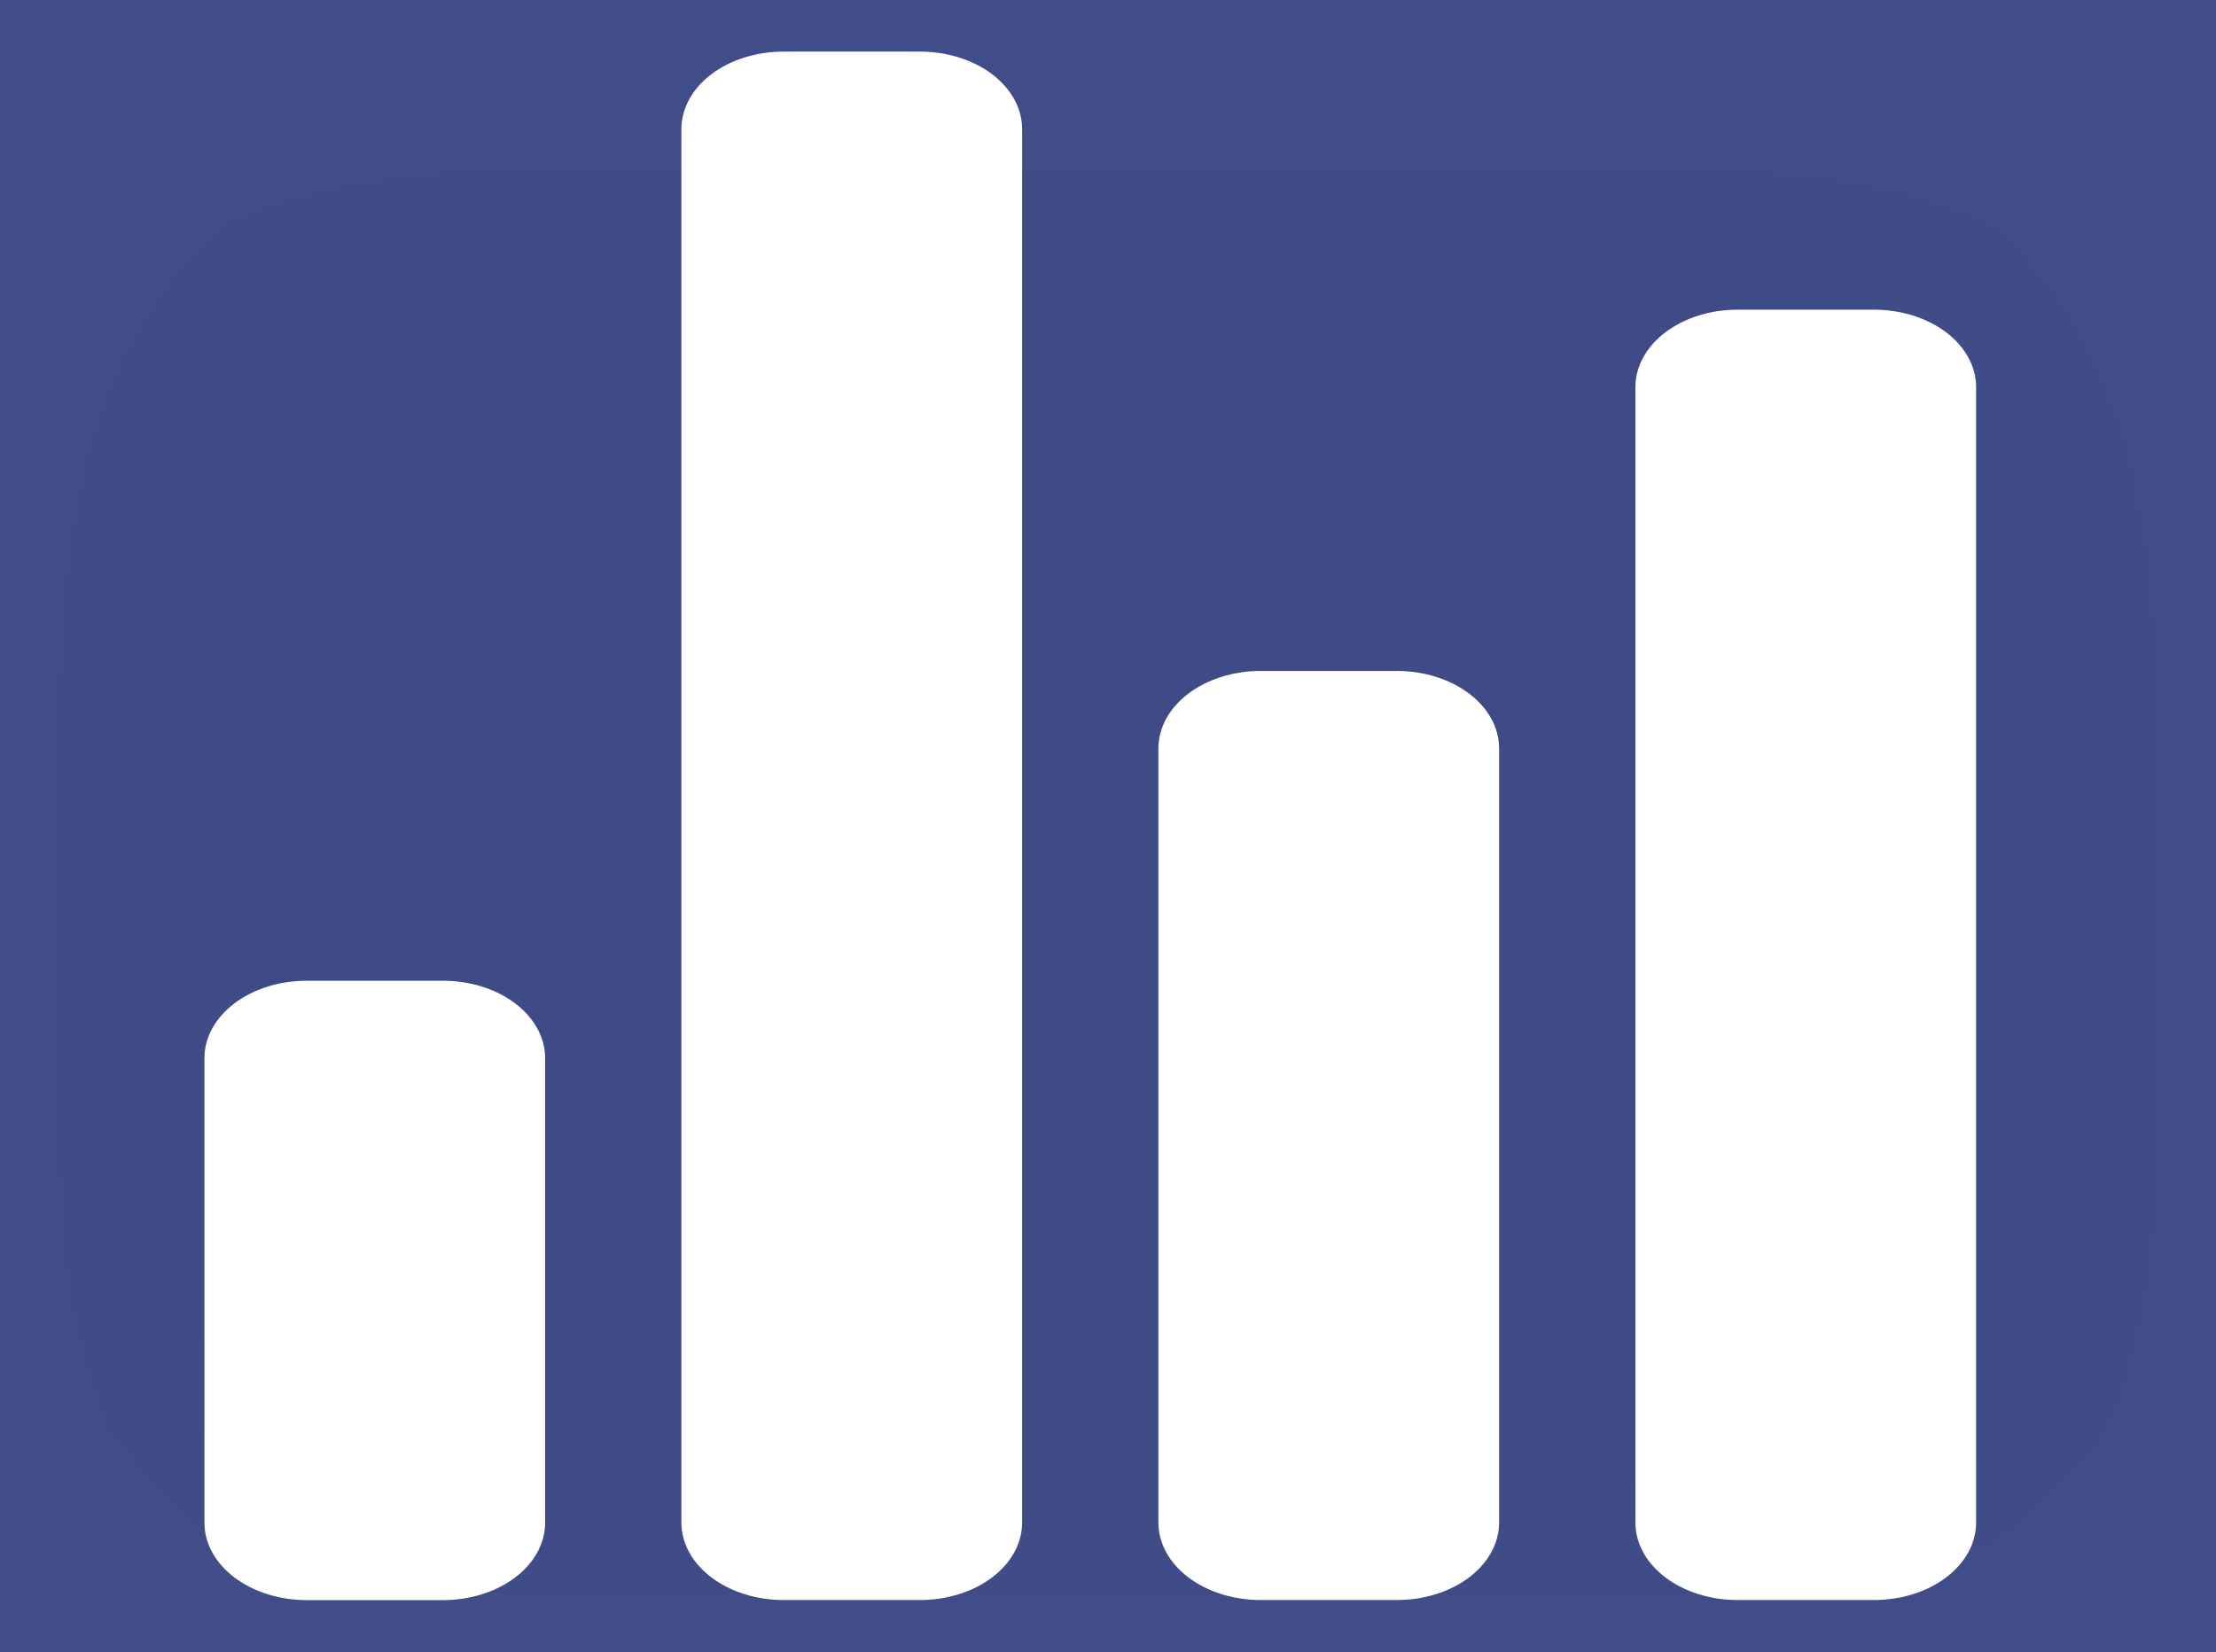
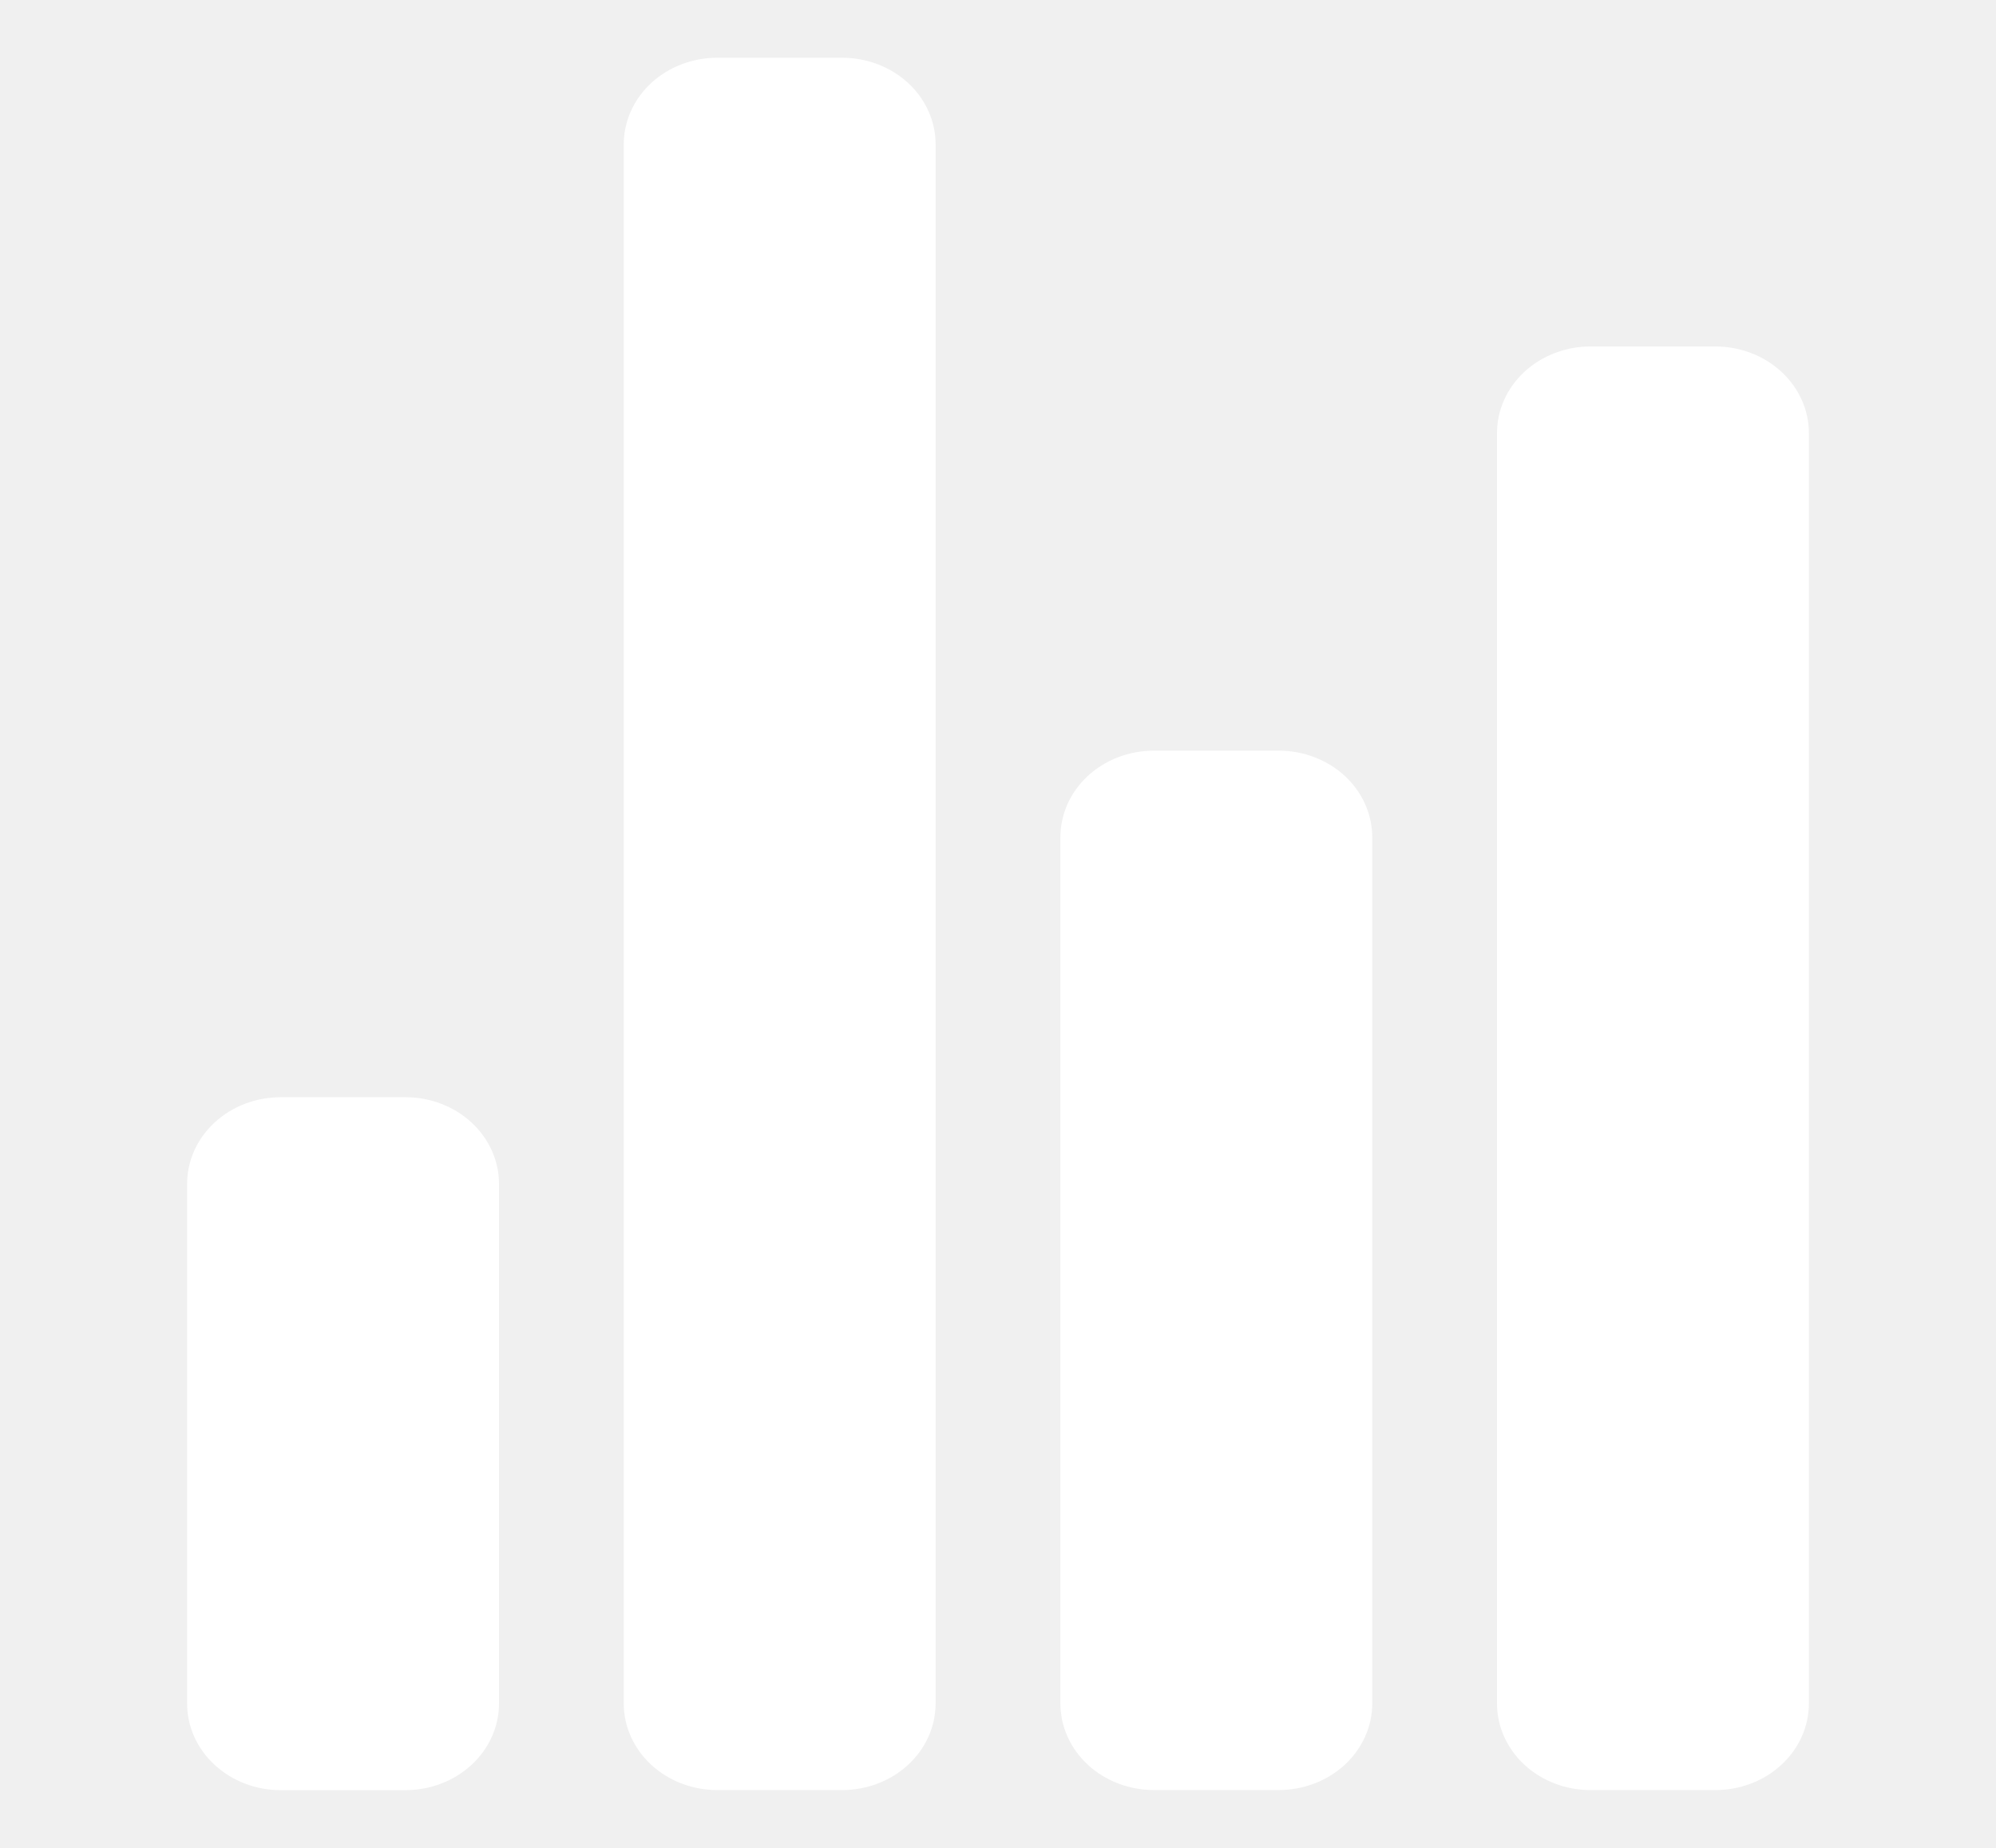
- <svg xmlns="http://www.w3.org/2000/svg" width="55" height="41" viewBox="0 0 55 41" fill="none">
-   <rect width="55" height="41" fill="#E5E5E5" />
-   <g clip-path="url(#clip0_0_1)">
-     <rect width="1925" height="1205" transform="translate(-25 -192)" fill="#D9DADA" />
-     <g filter="url(#filter0_d_0_1)">
-       <g opacity="0.7">
-         <g filter="url(#filter1_d_0_1)">
-           <path d="M-25 -192H292V1013H146.06H-25V-192Z" fill="#021266" />
-         </g>
-       </g>
-       <path d="M10.993 39.72H7.61C6.938 39.72 6.292 39.517 5.817 39.157C5.341 38.796 5.074 38.308 5.074 37.798V26.267C5.074 25.757 5.341 25.268 5.817 24.908C6.292 24.547 6.938 24.345 7.61 24.345H10.993C11.666 24.345 12.311 24.547 12.787 24.908C13.262 25.268 13.53 25.757 13.53 26.267V37.798C13.53 38.308 13.262 38.796 12.787 39.157C12.311 39.517 11.666 39.72 10.993 39.72V39.72Z" fill="white" />
-       <path d="M34.67 39.718H31.288C30.615 39.718 29.97 39.515 29.494 39.155C29.018 38.794 28.751 38.305 28.751 37.796V18.577C28.751 18.067 29.018 17.578 29.494 17.218C29.97 16.858 30.615 16.655 31.288 16.655H34.67C35.343 16.655 35.988 16.858 36.464 17.218C36.94 17.578 37.207 18.067 37.207 18.577V37.796C37.207 38.305 36.94 38.794 36.464 39.155C35.988 39.515 35.343 39.718 34.67 39.718V39.718Z" fill="white" />
-       <path d="M46.509 39.718H43.126C42.453 39.718 41.808 39.516 41.333 39.156C40.857 38.795 40.59 38.306 40.59 37.797V9.609C40.59 9.099 40.857 8.611 41.333 8.25C41.808 7.89 42.453 7.687 43.126 7.687H46.509C47.182 7.687 47.827 7.89 48.303 8.25C48.778 8.611 49.046 9.099 49.046 9.609V37.797C49.046 38.306 48.778 38.795 48.303 39.156C47.827 39.516 47.182 39.718 46.509 39.718V39.718Z" fill="white" />
-       <path d="M22.832 39.718H19.449C18.776 39.718 18.131 39.516 17.655 39.155C17.18 38.795 16.912 38.306 16.912 37.796V3.202C16.912 2.693 17.18 2.204 17.655 1.843C18.131 1.483 18.776 1.281 19.449 1.281H22.832C23.504 1.281 24.15 1.483 24.625 1.843C25.101 2.204 25.368 2.693 25.368 3.202V37.796C25.368 38.306 25.101 38.795 24.625 39.155C24.15 39.516 23.504 39.718 22.832 39.718V39.718Z" fill="white" />
-     </g>
-   </g>
-   <defs>
-     <filter id="filter0_d_0_1" x="-39" y="-201" width="345" height="1233" filterUnits="userSpaceOnUse" color-interpolation-filters="sRGB">
-       <feFlood flood-opacity="0" result="BackgroundImageFix" />
-       <feColorMatrix in="SourceAlpha" type="matrix" values="0 0 0 0 0 0 0 0 0 0 0 0 0 0 0 0 0 0 127 0" result="hardAlpha" />
-       <feOffset dy="5" />
-       <feGaussianBlur stdDeviation="7" />
-       <feColorMatrix type="matrix" values="0 0 0 0 0 0 0 0 0 0 0 0 0 0 0 0 0 0 0.05 0" />
-       <feBlend mode="normal" in2="BackgroundImageFix" result="effect1_dropShadow_0_1" />
-       <feBlend mode="normal" in="SourceGraphic" in2="effect1_dropShadow_0_1" result="shape" />
-     </filter>
-     <filter id="filter1_d_0_1" x="-39" y="-201" width="345" height="1233" filterUnits="userSpaceOnUse" color-interpolation-filters="sRGB">
-       <feFlood flood-opacity="0" result="BackgroundImageFix" />
-       <feColorMatrix in="SourceAlpha" type="matrix" values="0 0 0 0 0 0 0 0 0 0 0 0 0 0 0 0 0 0 127 0" result="hardAlpha" />
-       <feOffset dy="5" />
-       <feGaussianBlur stdDeviation="7" />
-       <feColorMatrix type="matrix" values="0 0 0 0 0 0 0 0 0 0 0 0 0 0 0 0 0 0 0.05 0" />
-       <feBlend mode="normal" in2="BackgroundImageFix" result="effect1_dropShadow_0_1" />
-       <feBlend mode="normal" in="SourceGraphic" in2="effect1_dropShadow_0_1" result="shape" />
-     </filter>
-     <clipPath id="clip0_0_1">
-       <rect width="1925" height="1205" fill="white" transform="translate(-25 -192)" />
-     </clipPath>
-   </defs>
+ <svg xmlns="http://www.w3.org/2000/svg" width="54" height="50" viewBox="0 0 54 50" fill="none">
+   <path d="M10.969 48.439H7.594C6.922 48.439 6.279 48.192 5.804 47.752C5.329 47.313 5.062 46.717 5.062 46.095V32.032C5.062 31.411 5.329 30.815 5.804 30.375C6.279 29.936 6.922 29.689 7.594 29.689H10.969C11.64 29.689 12.284 29.936 12.759 30.375C13.233 30.815 13.5 31.411 13.5 32.032V46.095C13.5 46.717 13.233 47.313 12.759 47.752C12.284 48.192 11.64 48.439 10.969 48.439Z" fill="white" />
+   <path d="M34.594 48.436H31.219C30.547 48.436 29.904 48.189 29.429 47.75C28.954 47.31 28.688 46.714 28.688 46.092V22.655C28.688 22.033 28.954 21.437 29.429 20.997C29.904 20.558 30.547 20.311 31.219 20.311H34.594C35.265 20.311 35.909 20.558 36.384 20.997C36.858 21.437 37.125 22.033 37.125 22.655V46.092C37.125 46.714 36.858 47.31 36.384 47.75C35.909 48.189 35.265 48.436 34.594 48.436Z" fill="white" />
+   <path d="M46.406 48.437H43.031C42.36 48.437 41.716 48.19 41.241 47.751C40.767 47.311 40.5 46.715 40.5 46.093V11.719C40.5 11.097 40.767 10.501 41.241 10.061C41.716 9.622 42.36 9.375 43.031 9.375H46.406C47.078 9.375 47.721 9.622 48.196 10.061C48.671 10.501 48.938 11.097 48.938 11.719V46.093C48.938 46.715 48.671 47.311 48.196 47.751C47.721 48.19 47.078 48.437 46.406 48.437Z" fill="white" />
+   <path d="M22.781 48.437H19.406C18.735 48.437 18.091 48.19 17.616 47.75C17.142 47.311 16.875 46.715 16.875 46.093V3.905C16.875 3.284 17.142 2.688 17.616 2.248C18.091 1.809 18.735 1.562 19.406 1.562H22.781C23.453 1.562 24.096 1.809 24.571 2.248C25.046 2.688 25.312 3.284 25.312 3.905V46.093C25.312 46.715 25.046 47.311 24.571 47.75C24.096 48.19 23.453 48.437 22.781 48.437Z" fill="white" />
</svg>
